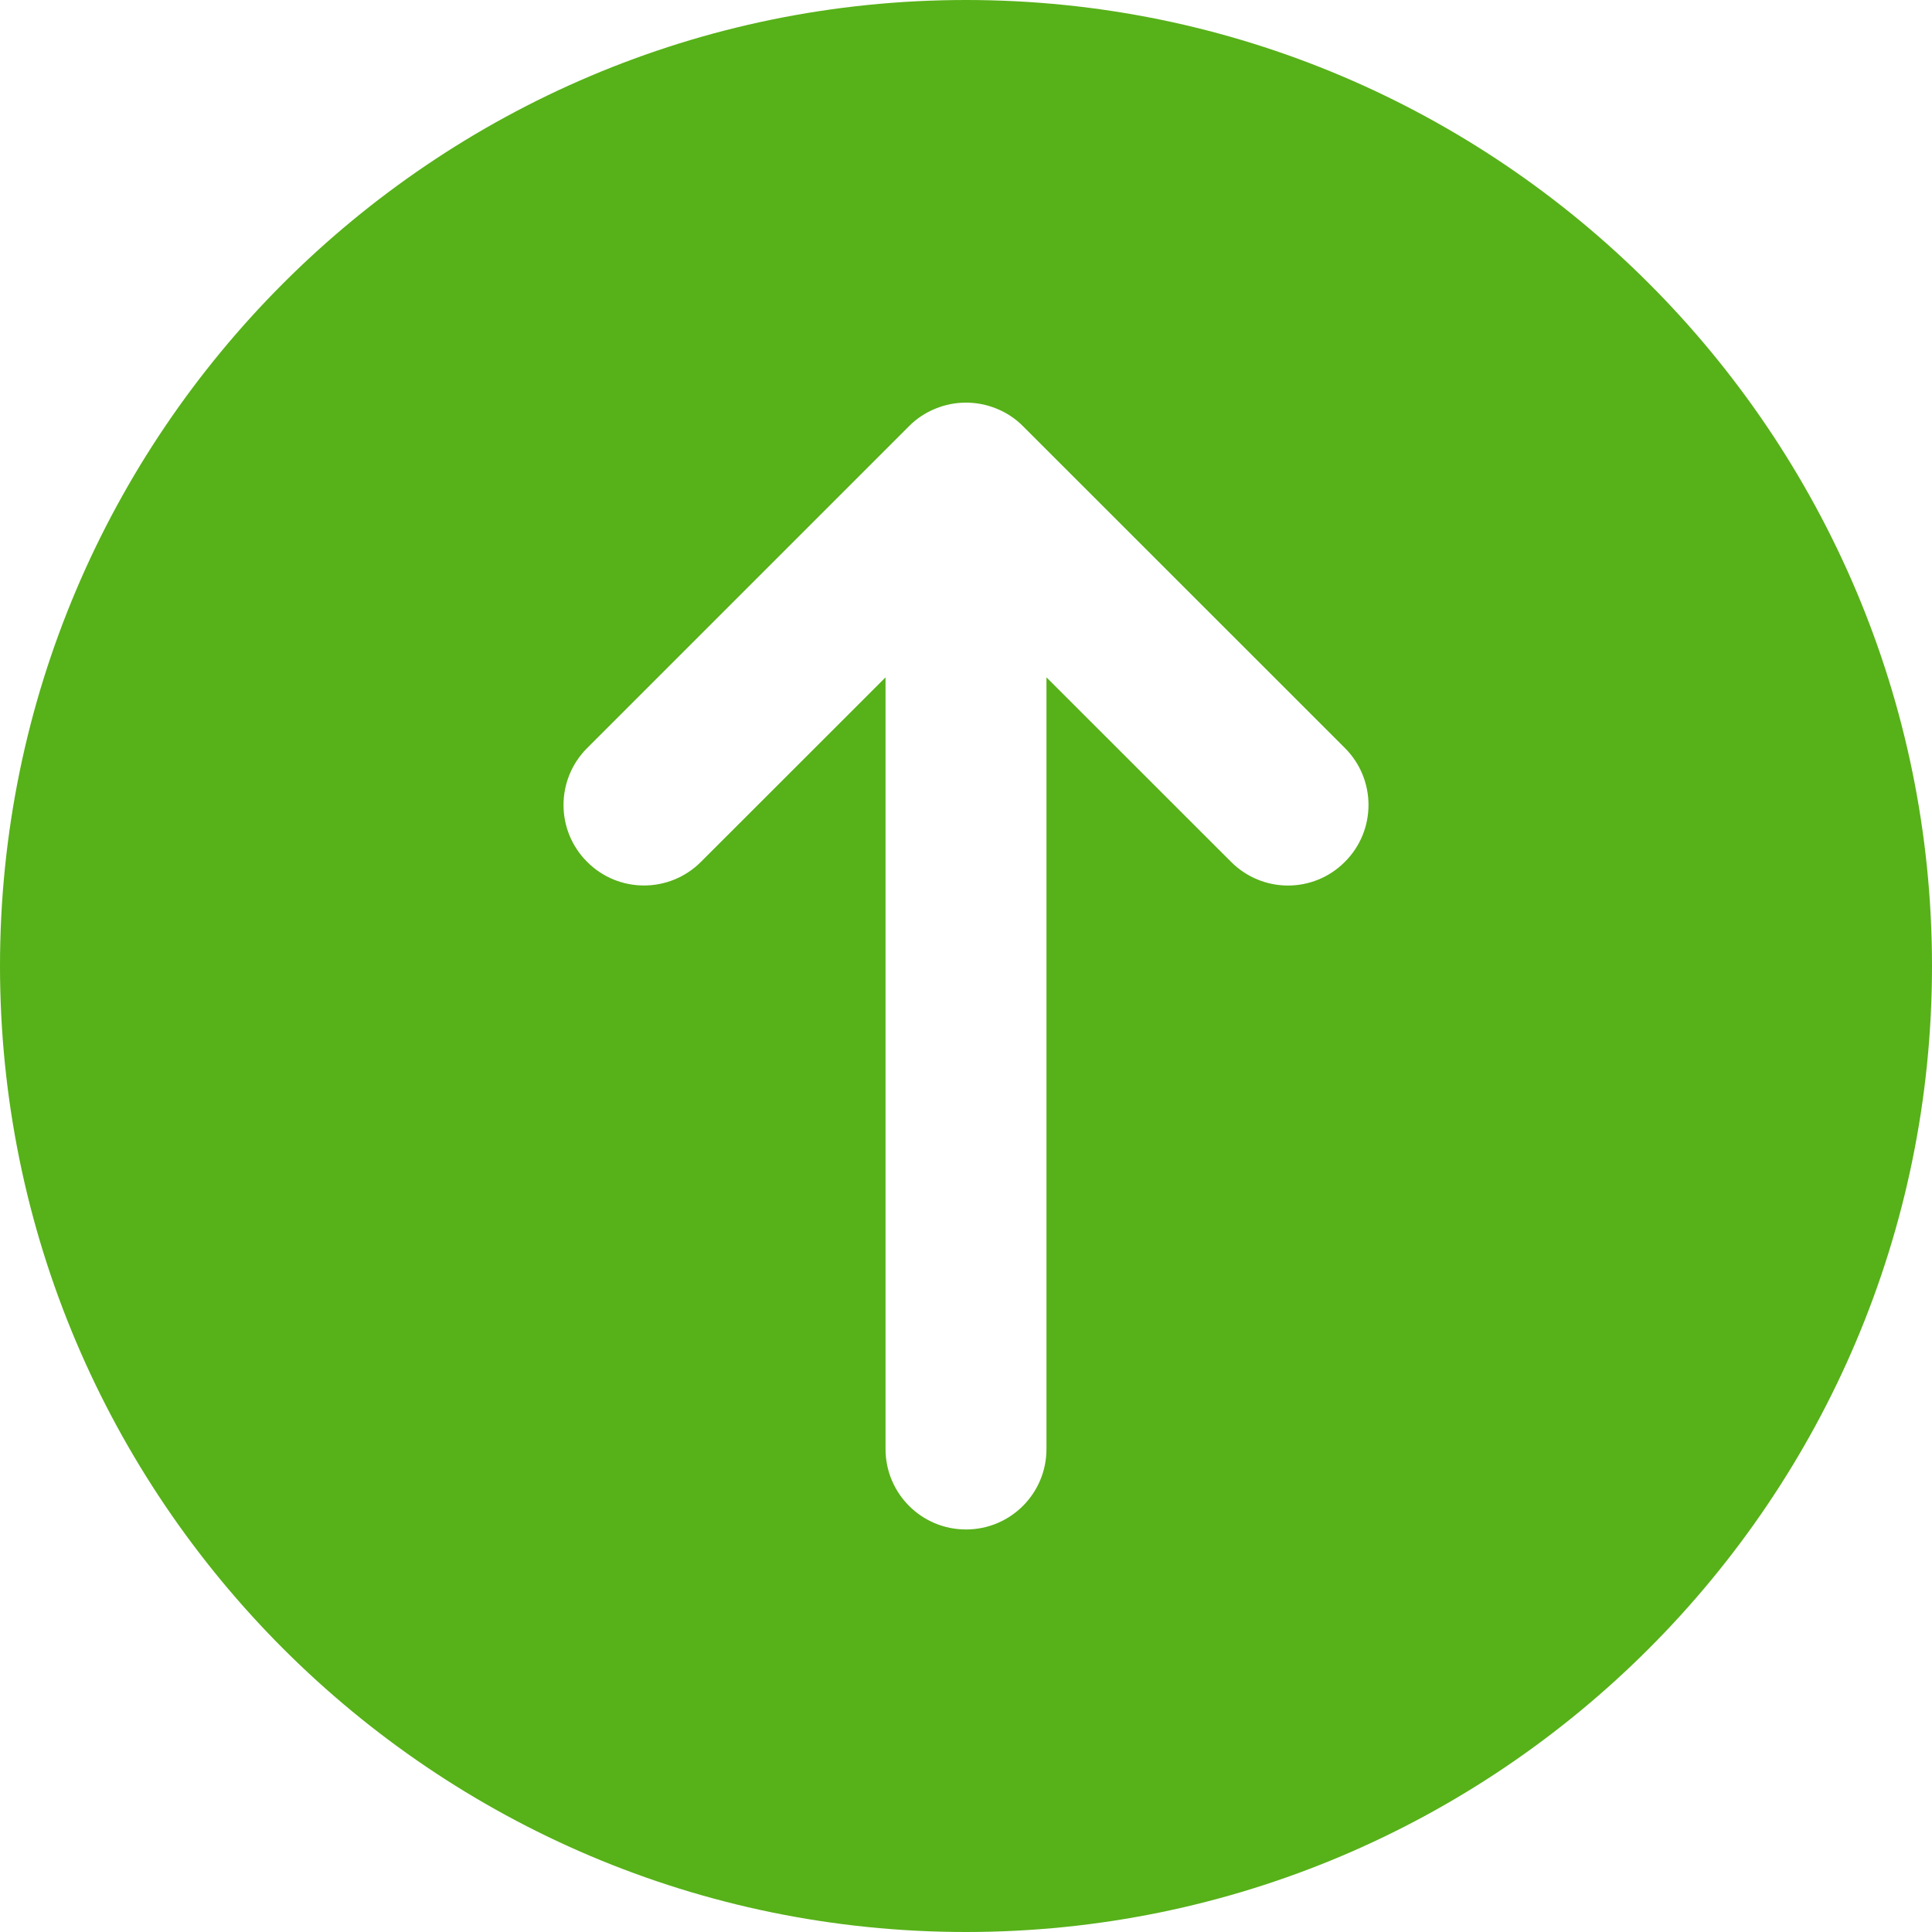
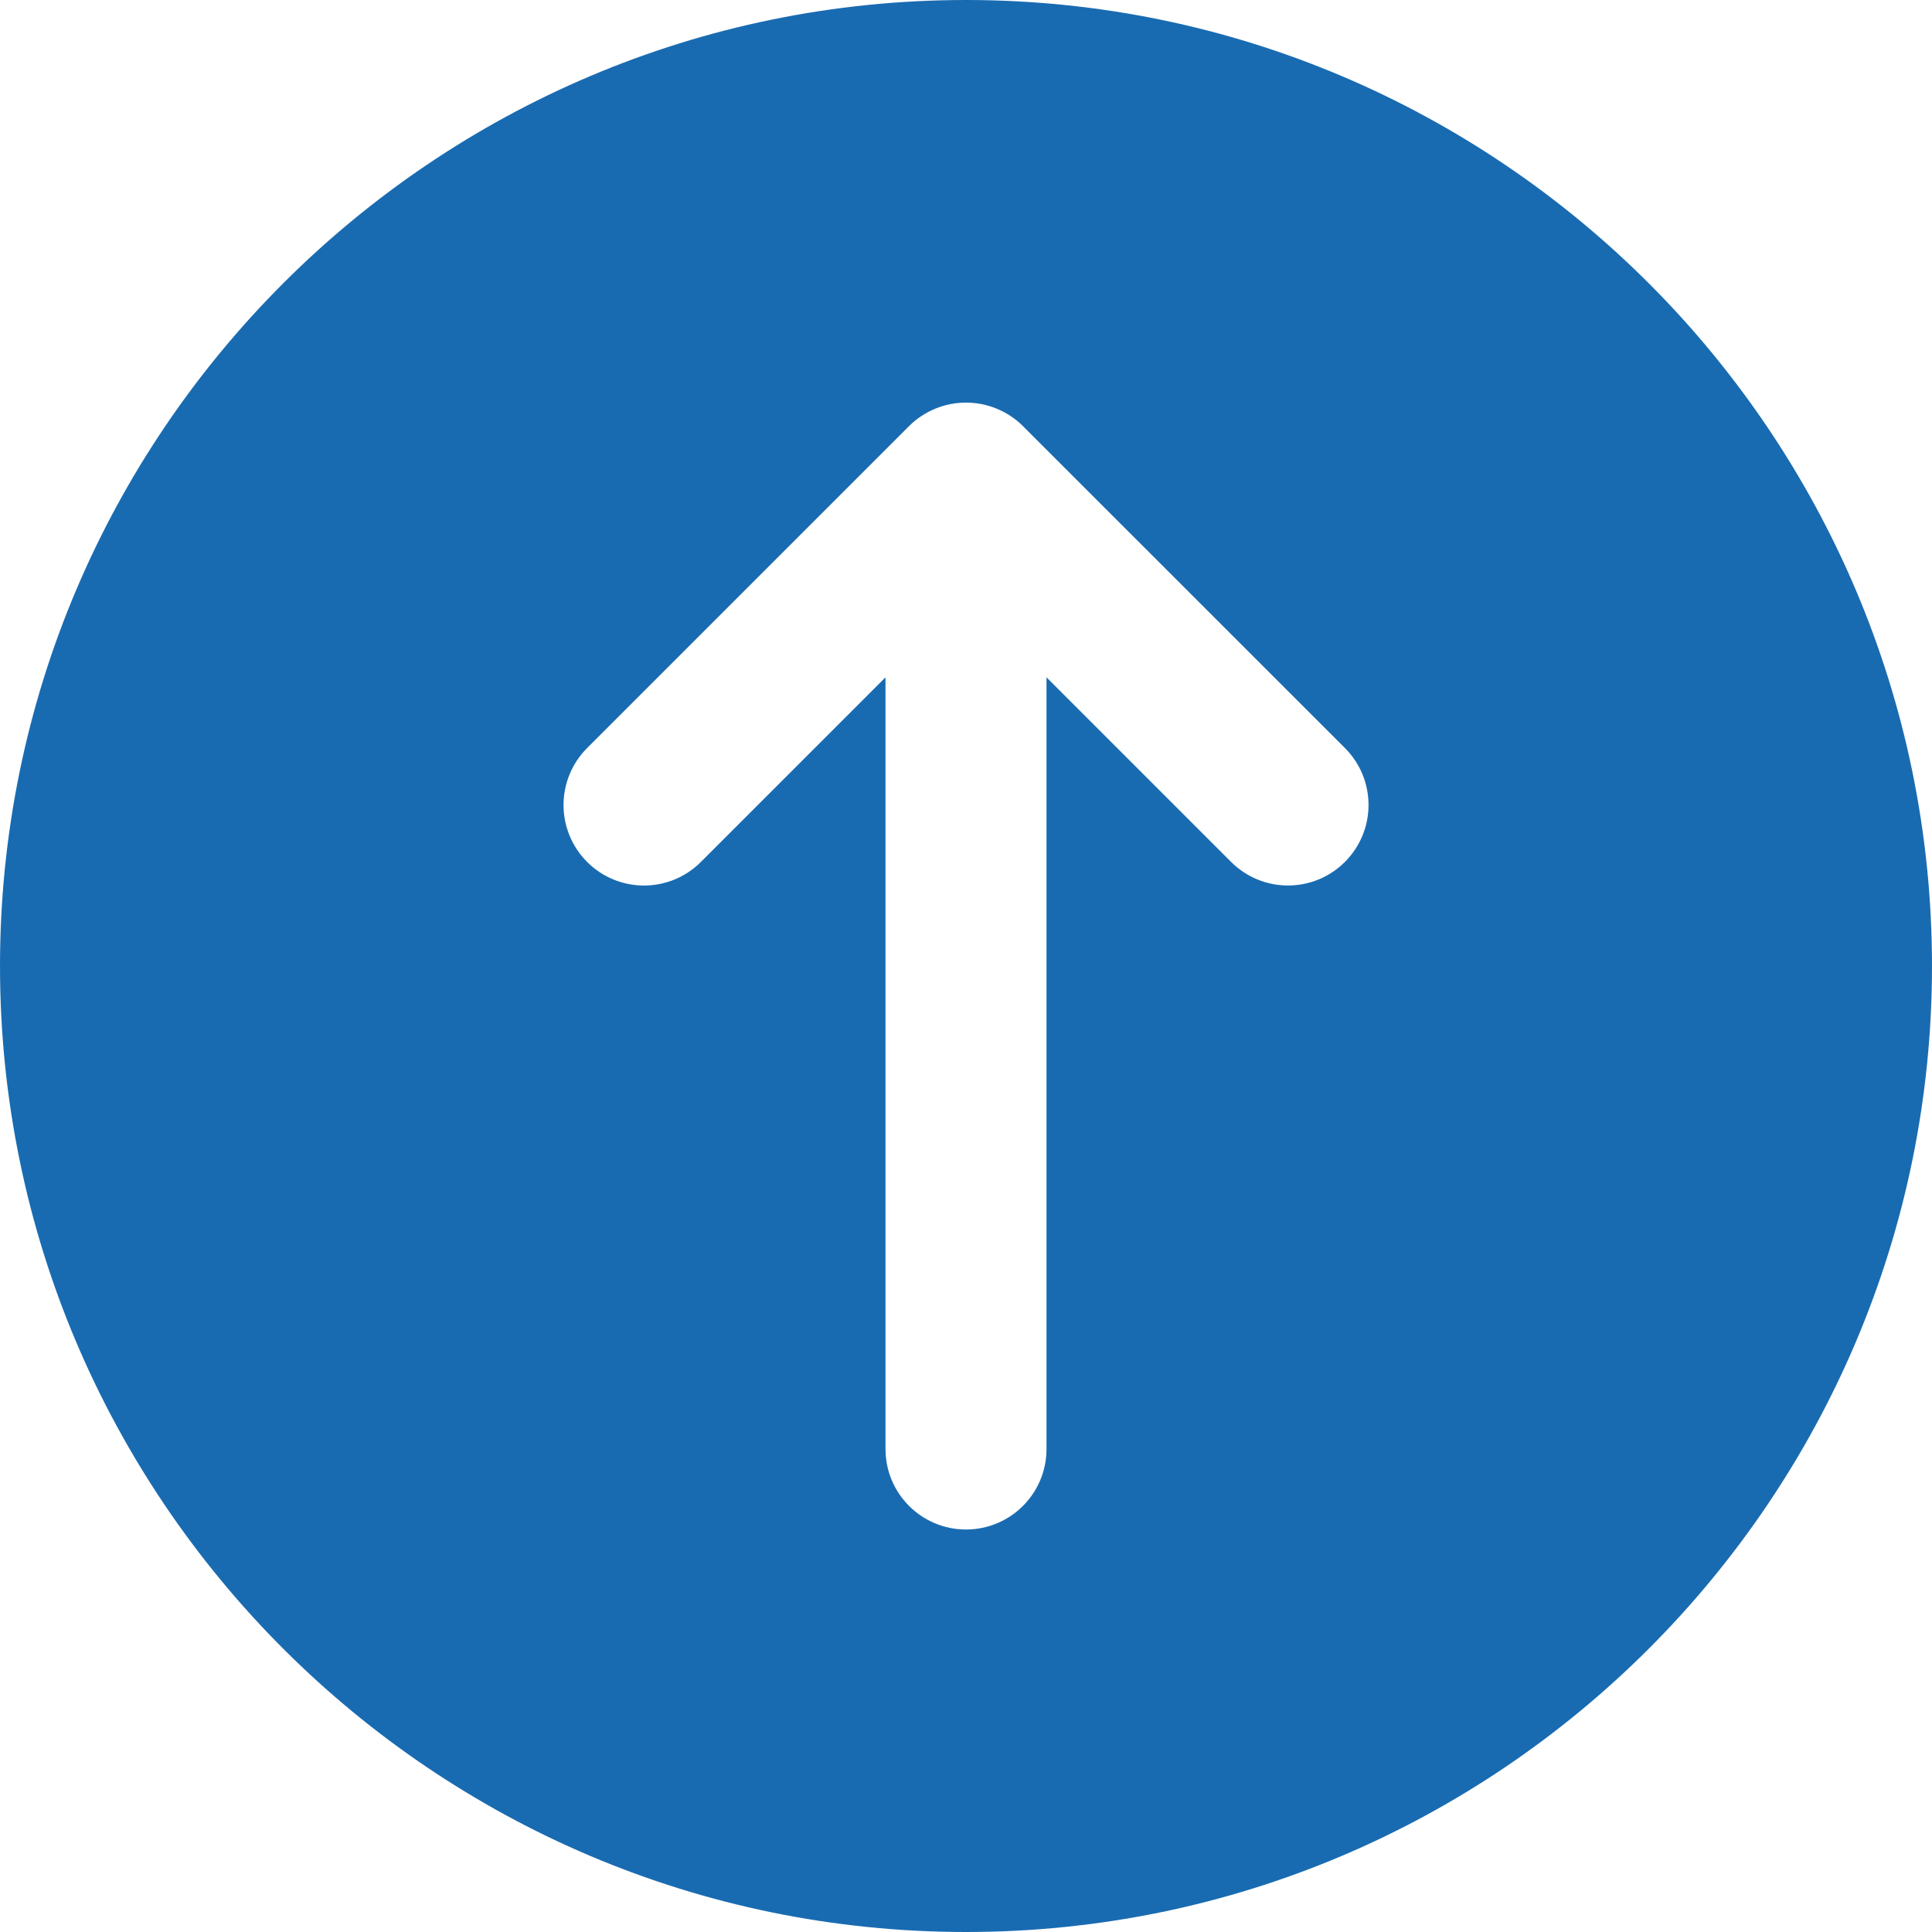
- <svg xmlns="http://www.w3.org/2000/svg" width="20px" height="20px" viewBox="0 0 20 20" version="1.1">
-   <g id="Page-1" stroke="none" stroke-width="1" fill="none" fill-rule="evenodd">
-     <g id="Mobile-Copy-15" transform="translate(-267, -668)" fill="#57B119" fill-rule="nonzero">
-       <g id="Group-2" transform="translate(8, 538)">
-         <g id="Group-3-Copy-7" transform="translate(0, 107)">
-           <g id="upload" transform="translate(259, 23)">
-             <path d="M10,0 C4.486,0 0,4.486 0,10 C0,15.514 4.486,20 10,20 C15.514,20 20,15.514 20,10 C20,4.486 15.514,0 10,0 Z M13.922,8.922 C13.76,9.085 13.547,9.167 13.333,9.167 C13.12,9.167 12.907,9.085 12.744,8.922 L10.833,7.012 L10.833,15 C10.833,15.46 10.461,15.833 10,15.833 C9.539,15.833 9.167,15.46 9.167,15 L9.167,7.012 L7.256,8.922 C6.93,9.248 6.403,9.248 6.078,8.922 C5.752,8.597 5.752,8.07 6.078,7.744 L9.41,4.412 C9.487,4.334 9.579,4.273 9.682,4.231 C9.885,4.147 10.115,4.147 10.318,4.231 C10.421,4.273 10.513,4.334 10.59,4.412 L13.923,7.744 C14.248,8.07 14.248,8.597 13.922,8.922 Z" id="Shape" />
+ <svg xmlns="http://www.w3.org/2000/svg" width="24" height="24" viewBox="0 0 24 24">
+   <g fill="none" fill-rule="evenodd">
+     <g fill="#196BB1" fill-rule="nonzero">
+       <g>
+         <g>
+           <g>
+             <path d="M12 0C5.383 0 0 5.383 0 12s5.383 12 12 12 12-5.383 12-12S18.617 0 12 0zm4.707 10.707c-.195.195-.451.293-.707.293-.256 0-.512-.098-.707-.293L13 8.414V18c0 .552-.447 1-1 1-.553 0-1-.448-1-1V8.414l-2.293 2.293c-.391.391-1.023.391-1.414 0-.39-.391-.39-1.023 0-1.414l3.999-3.999c.092-.093.203-.166.326-.217.244-.101.52-.101.764 0 .123.051.234.124.326.217l4 3.999c.39.391.39 1.023-.001 1.414z" transform="translate(-986 -639) translate(390 586) translate(0 31) translate(596 22)" />
          </g>
        </g>
      </g>
    </g>
  </g>
</svg>
